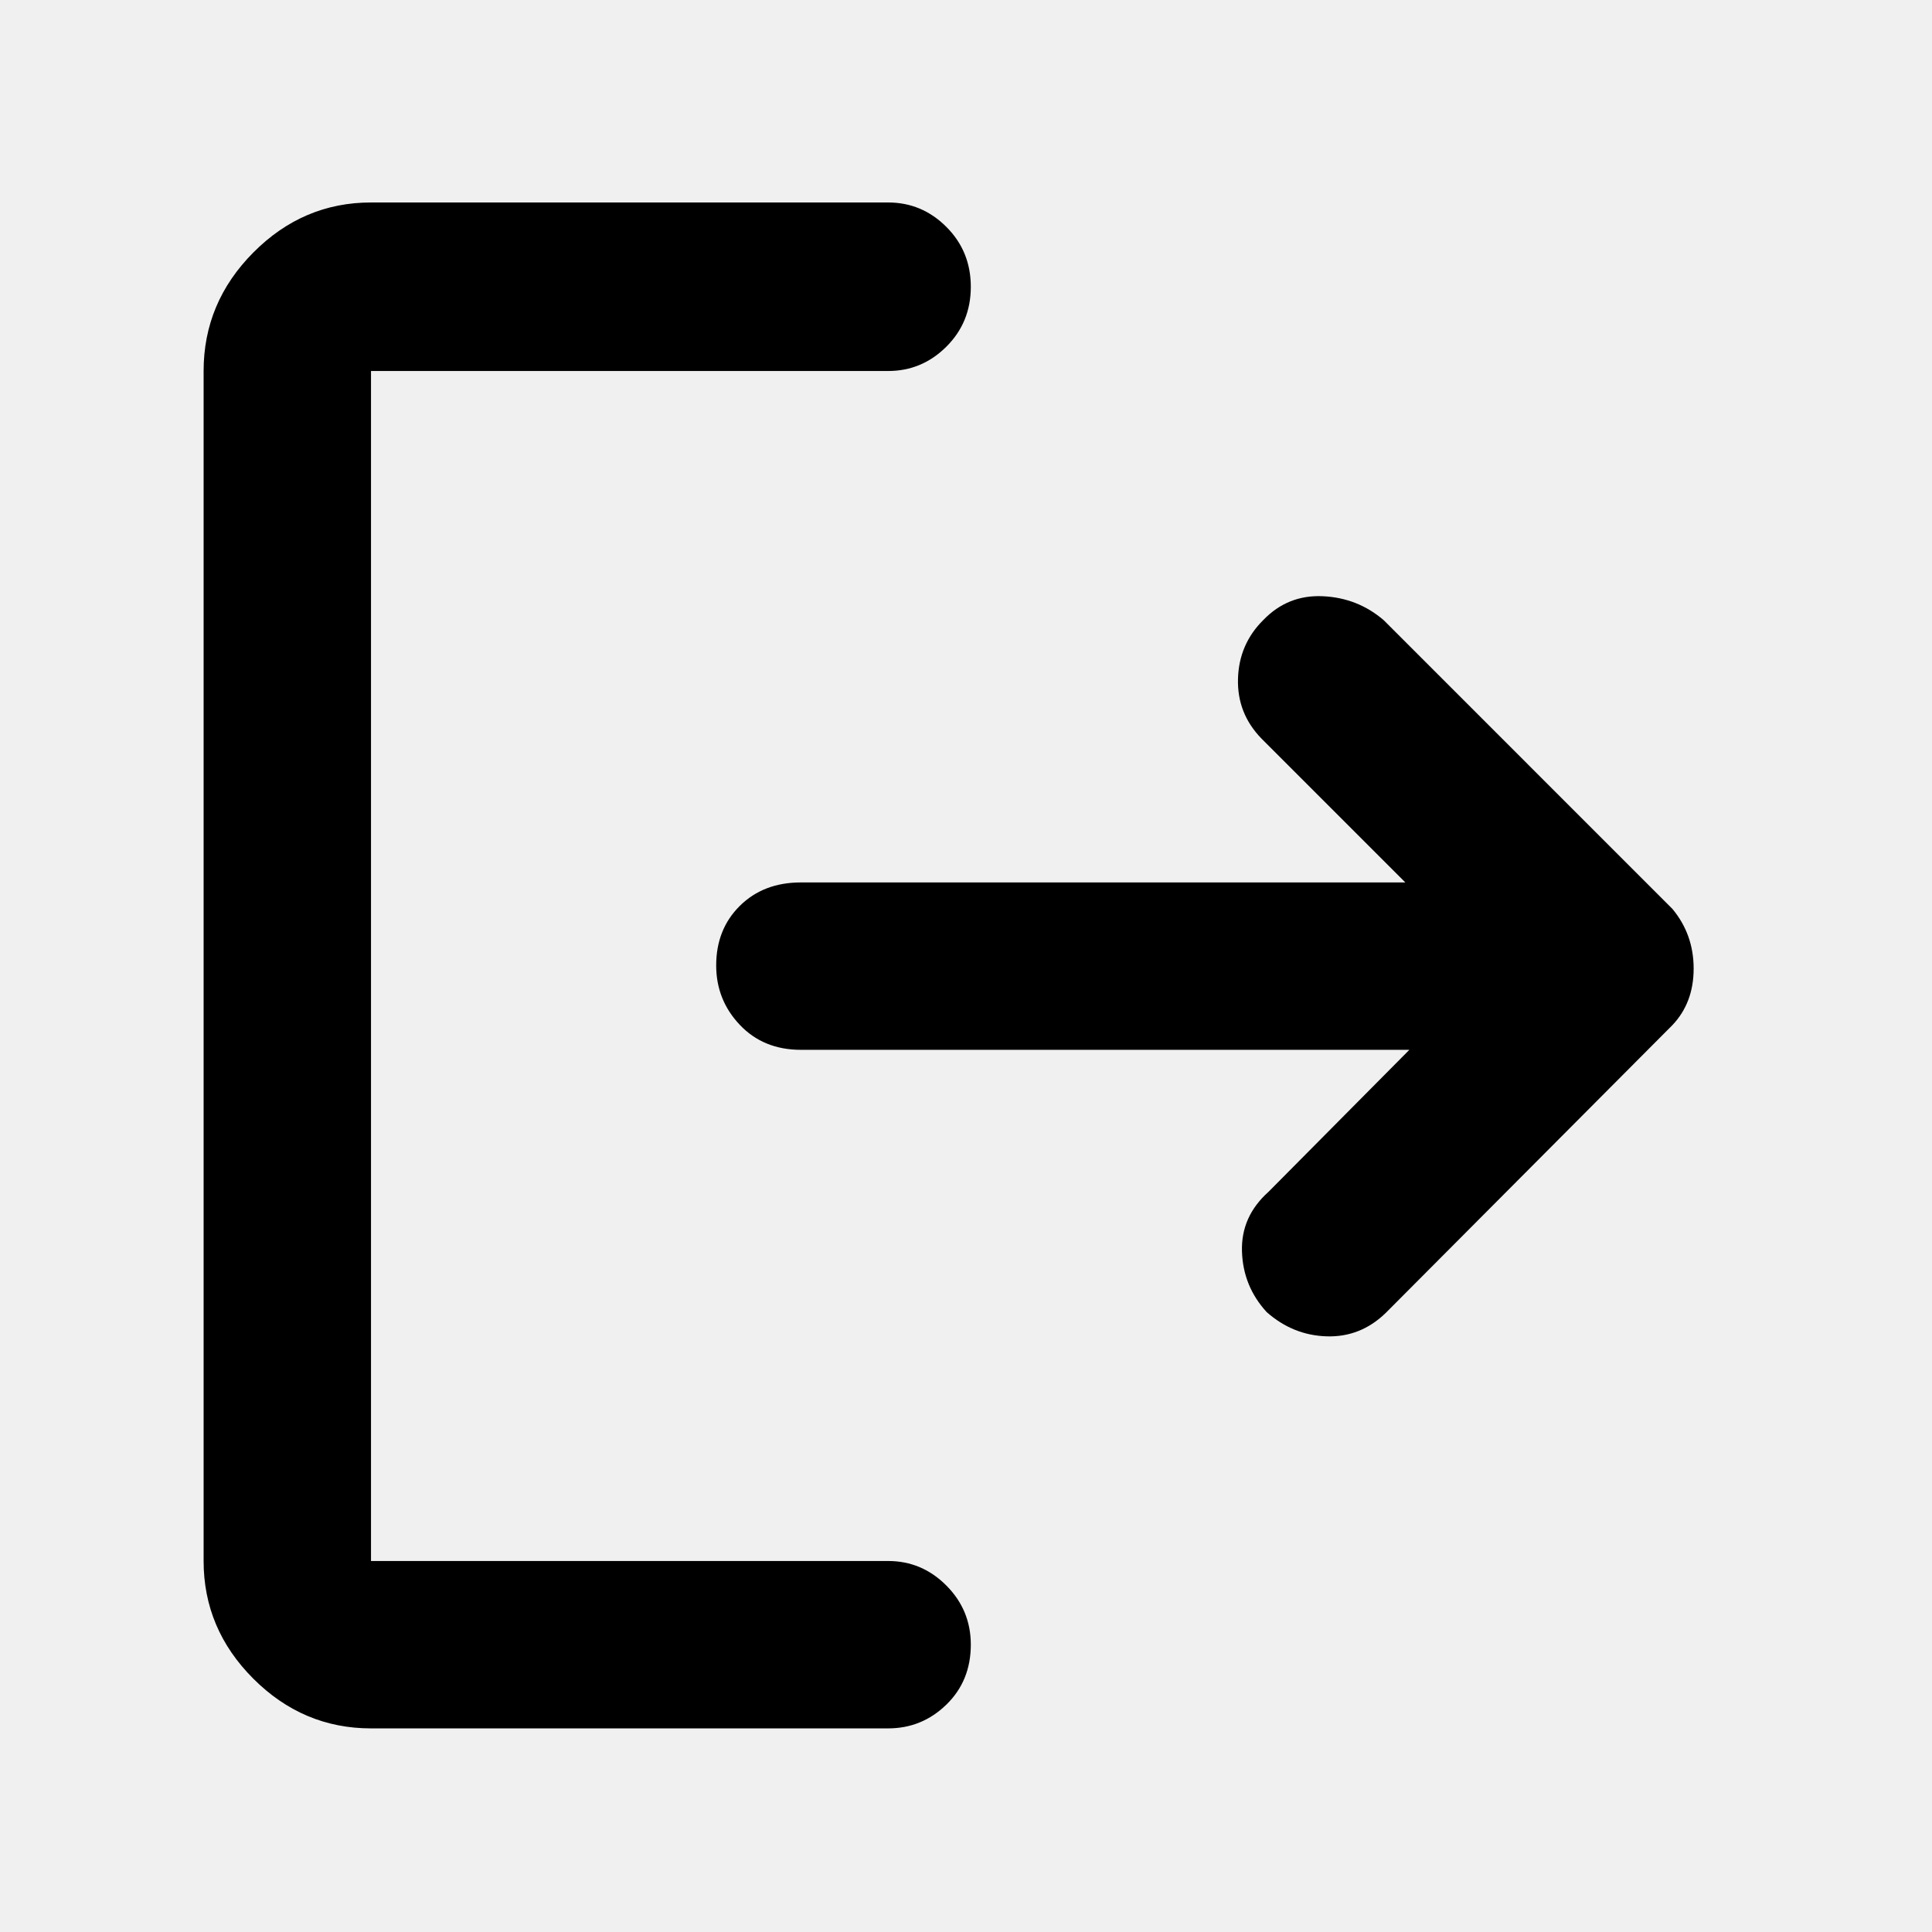
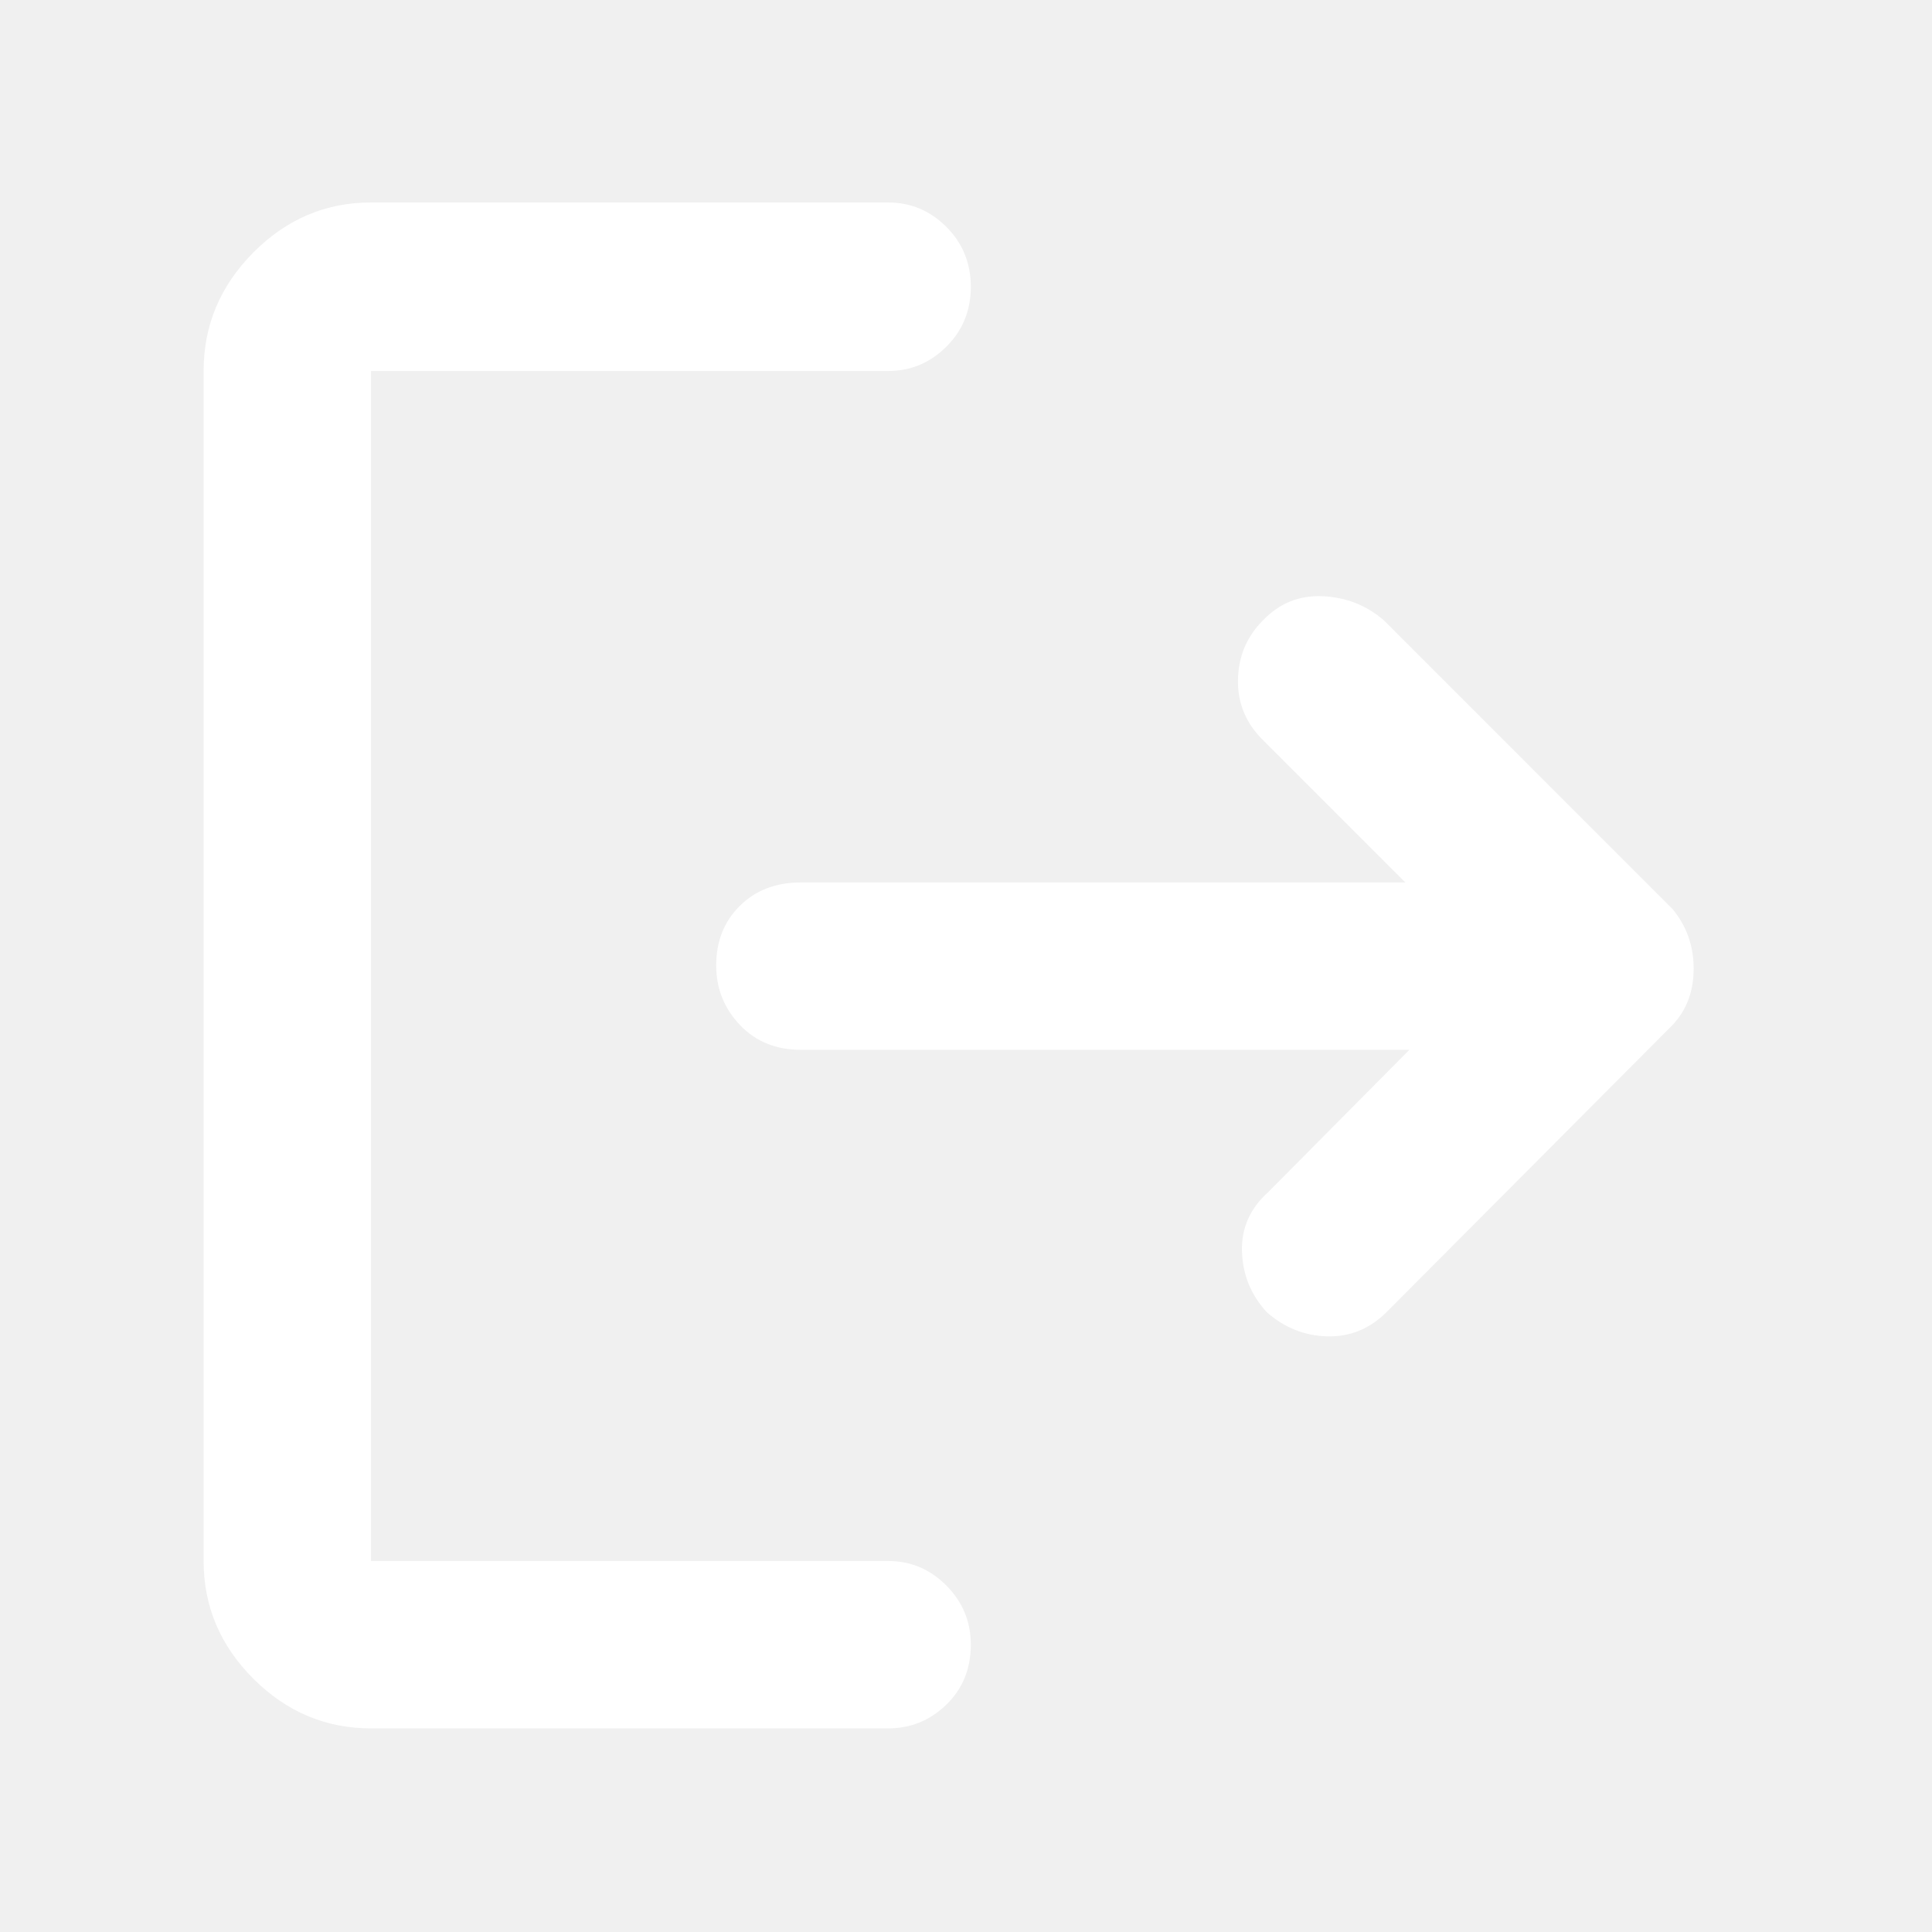
- <svg xmlns="http://www.w3.org/2000/svg" height="48" viewBox="0 -960 960 960" width="48">
+ <svg xmlns="http://www.w3.org/2000/svg" height="48" viewBox="0 -960 960 960" width="48" fill="white">
  <path d="M184.348-101.174q-33.776 0-58.475-24.699-24.699-24.699-24.699-58.475v-591.304q0-34.009 24.699-58.874 24.699-24.865 58.475-24.865h256.956q16.81 0 28.949 12.138 12.138 12.138 12.138 29.772 0 17.635-12.138 29.732-12.139 12.097-28.949 12.097H184.348v591.304h256.956q16.81 0 28.949 12.201 12.138 12.202 12.138 29.377 0 17.967-12.138 29.782-12.139 11.814-28.949 11.814H184.348Zm515.956-337.174H397.957q-18.577 0-30.332-12.385-11.755-12.386-11.755-29.561 0-17.967 11.755-29.597 11.755-11.631 30.332-11.631h300.347l-71.522-71.521q-12.13-12.499-11.63-29.719.5-17.219 12.63-29.207 12.131-12.553 29.478-11.77 17.347.782 30.305 11.913L831-508.391q10.565 12.699 10.565 29.676 0 16.976-10.565 28.106l-142.435 143q-12.495 12.131-29.291 11.631t-29.883-12.065q-11.739-12.829-12.263-30.17-.523-17.341 13.22-29.613l69.956-70.522Z" />
</svg>
